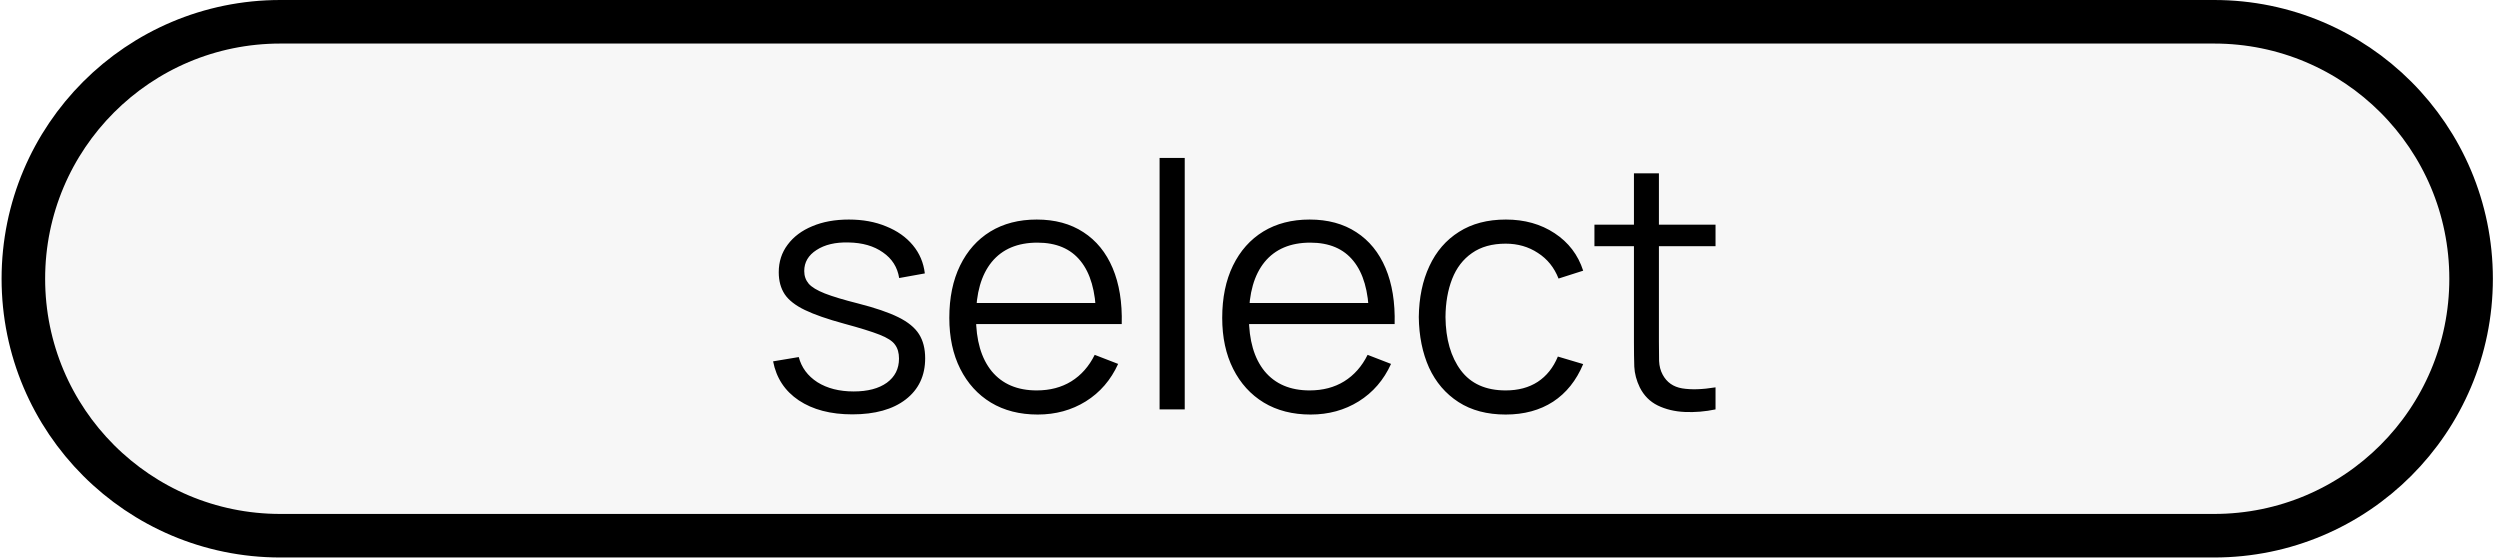
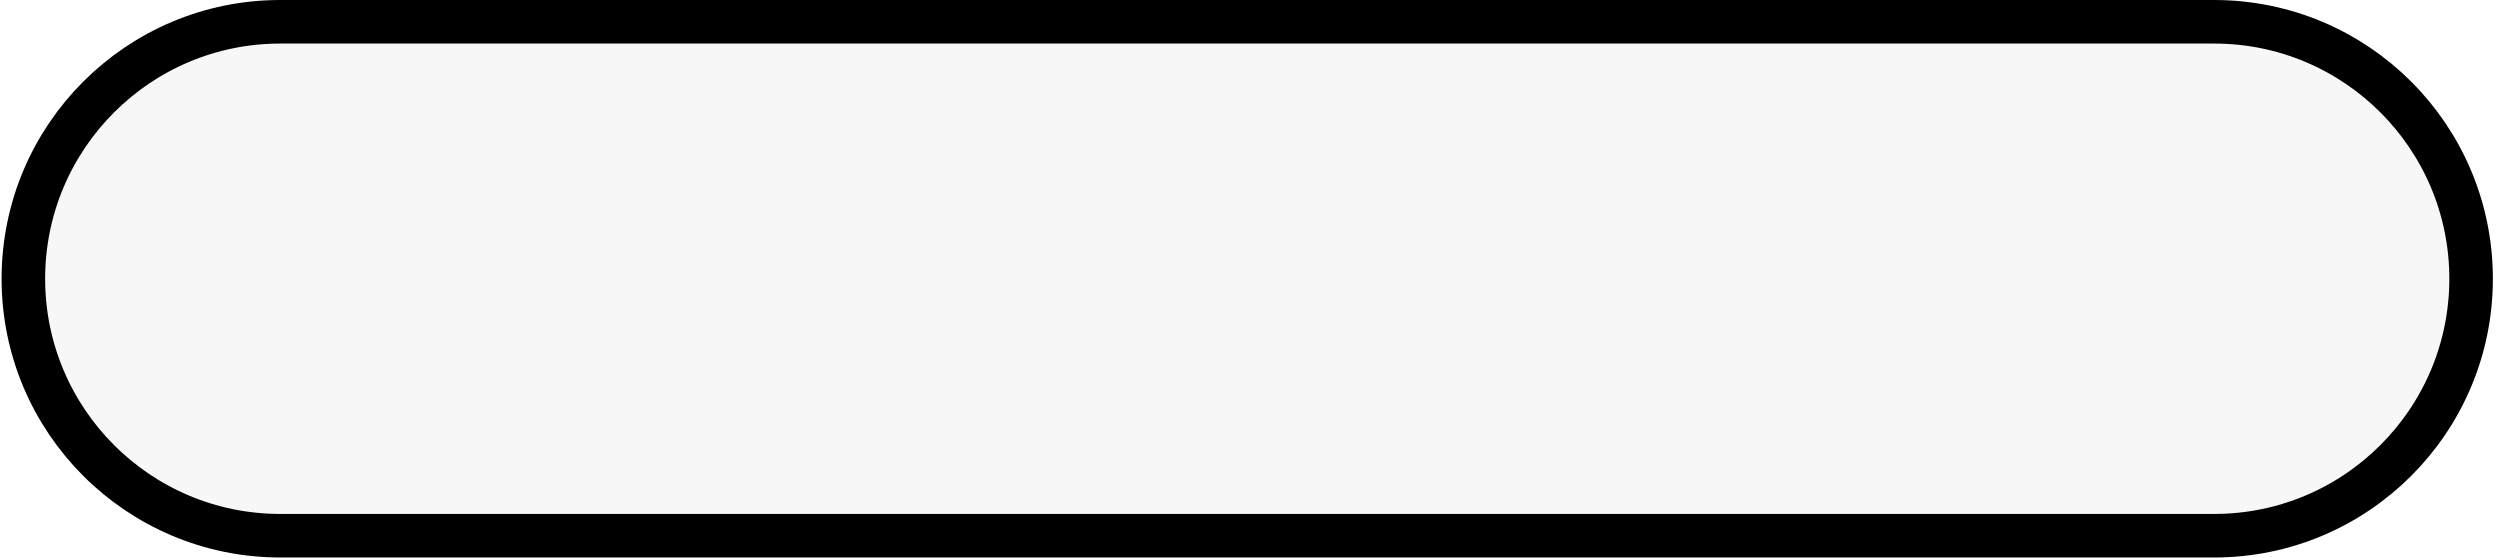
<svg xmlns="http://www.w3.org/2000/svg" width="287" height="64" viewBox="0 0 287 64" fill="none">
  <path d="M2.682 32C2.682 15.708 15.889 2.5 32.182 2.5H254.182C270.474 2.5 283.682 15.708 283.682 32C283.682 48.292 270.474 61.5 254.182 61.5H32.182C15.889 61.5 2.682 48.292 2.682 32Z" fill="#F7F7F7" stroke="black" stroke-width="5" />
-   <path d="M97.844 47.569C95.357 47.569 93.308 47.033 91.698 45.959C90.101 44.886 89.119 43.394 88.752 41.482L91.698 40.991C92.012 42.196 92.726 43.158 93.838 43.878C94.964 44.585 96.352 44.938 98.001 44.938C99.612 44.938 100.881 44.604 101.811 43.937C102.74 43.256 103.205 42.333 103.205 41.168C103.205 40.514 103.054 39.983 102.753 39.578C102.465 39.158 101.87 38.772 100.966 38.419C100.063 38.066 98.715 37.647 96.921 37.162C94.997 36.639 93.492 36.115 92.405 35.591C91.318 35.068 90.546 34.465 90.088 33.785C89.63 33.091 89.4 32.246 89.4 31.252C89.4 30.047 89.741 28.994 90.422 28.09C91.102 27.174 92.045 26.467 93.249 25.97C94.454 25.459 95.854 25.204 97.451 25.204C99.049 25.204 100.475 25.465 101.732 25.989C103.002 26.5 104.023 27.22 104.795 28.149C105.568 29.078 106.026 30.159 106.17 31.389L103.225 31.919C103.028 30.676 102.406 29.694 101.359 28.974C100.325 28.241 99.009 27.861 97.412 27.835C95.907 27.796 94.683 28.084 93.74 28.699C92.798 29.301 92.326 30.106 92.326 31.114C92.326 31.677 92.497 32.161 92.837 32.567C93.177 32.96 93.793 33.333 94.683 33.687C95.586 34.04 96.869 34.426 98.531 34.845C100.482 35.343 102.014 35.866 103.126 36.416C104.239 36.966 105.031 37.614 105.502 38.36C105.974 39.106 106.209 40.029 106.209 41.129C106.209 43.132 105.463 44.709 103.971 45.861C102.491 47 100.449 47.569 97.844 47.569ZM119.133 47.589C117.065 47.589 115.271 47.131 113.753 46.215C112.247 45.298 111.076 44.009 110.238 42.346C109.4 40.684 108.981 38.733 108.981 36.495C108.981 34.178 109.393 32.175 110.218 30.486C111.043 28.797 112.201 27.494 113.694 26.578C115.199 25.662 116.973 25.204 119.015 25.204C121.11 25.204 122.897 25.688 124.376 26.657C125.855 27.612 126.975 28.987 127.734 30.78C128.493 32.574 128.84 34.714 128.775 37.202H125.829V36.18C125.777 33.431 125.181 31.356 124.042 29.956C122.916 28.555 121.267 27.855 119.094 27.855C116.816 27.855 115.068 28.594 113.851 30.073C112.647 31.553 112.044 33.66 112.044 36.396C112.044 39.067 112.647 41.142 113.851 42.621C115.068 44.087 116.79 44.82 119.015 44.82C120.534 44.82 121.856 44.474 122.982 43.78C124.121 43.073 125.017 42.058 125.672 40.736L128.362 41.777C127.524 43.623 126.287 45.056 124.651 46.077C123.028 47.085 121.188 47.589 119.133 47.589ZM111.023 37.202V34.786H127.223V37.202H111.023ZM133.12 47V18.134H136.007V47H133.12ZM150.462 47.589C148.394 47.589 146.6 47.131 145.082 46.215C143.576 45.298 142.405 44.009 141.567 42.346C140.729 40.684 140.31 38.733 140.31 36.495C140.31 34.178 140.723 32.175 141.547 30.486C142.372 28.797 143.531 27.494 145.023 26.578C146.528 25.662 148.302 25.204 150.344 25.204C152.439 25.204 154.226 25.688 155.705 26.657C157.184 27.612 158.304 28.987 159.063 30.78C159.822 32.574 160.169 34.714 160.104 37.202H157.158V36.18C157.106 33.431 156.51 31.356 155.371 29.956C154.246 28.555 152.596 27.855 150.423 27.855C148.145 27.855 146.398 28.594 145.18 30.073C143.976 31.553 143.374 33.66 143.374 36.396C143.374 39.067 143.976 41.142 145.18 42.621C146.398 44.087 148.119 44.82 150.344 44.82C151.863 44.82 153.185 44.474 154.311 43.78C155.45 43.073 156.347 42.058 157.001 40.736L159.691 41.777C158.854 43.623 157.616 45.056 155.98 46.077C154.357 47.085 152.518 47.589 150.462 47.589ZM142.352 37.202V34.786H158.552V37.202H142.352ZM172.854 47.589C170.72 47.589 168.913 47.111 167.434 46.156C165.955 45.2 164.829 43.884 164.056 42.209C163.297 40.52 162.904 38.583 162.878 36.396C162.904 34.171 163.31 32.22 164.096 30.545C164.881 28.856 166.014 27.547 167.493 26.617C168.972 25.675 170.766 25.204 172.873 25.204C175.02 25.204 176.886 25.727 178.47 26.774C180.067 27.822 181.16 29.255 181.749 31.075L178.921 31.978C178.424 30.708 177.632 29.727 176.545 29.033C175.472 28.326 174.241 27.972 172.854 27.972C171.296 27.972 170.006 28.332 168.985 29.052C167.964 29.759 167.205 30.748 166.707 32.017C166.21 33.287 165.955 34.747 165.942 36.396C165.968 38.936 166.557 40.978 167.709 42.523C168.861 44.054 170.576 44.82 172.854 44.82C174.294 44.82 175.518 44.493 176.526 43.839C177.547 43.171 178.319 42.202 178.843 40.932L181.749 41.796C180.963 43.681 179.811 45.121 178.293 46.116C176.774 47.098 174.961 47.589 172.854 47.589ZM196.943 47C195.752 47.249 194.574 47.347 193.409 47.294C192.257 47.242 191.223 46.993 190.306 46.548C189.403 46.103 188.716 45.41 188.244 44.467C187.865 43.681 187.655 42.889 187.616 42.091C187.59 41.279 187.577 40.356 187.577 39.322V19.902H190.444V39.204C190.444 40.094 190.45 40.841 190.463 41.443C190.49 42.032 190.627 42.556 190.876 43.014C191.347 43.891 192.093 44.414 193.114 44.585C194.148 44.755 195.425 44.716 196.943 44.467V47ZM183.041 28.267V25.793H196.943V28.267H183.041Z" fill="black" />
</svg>
